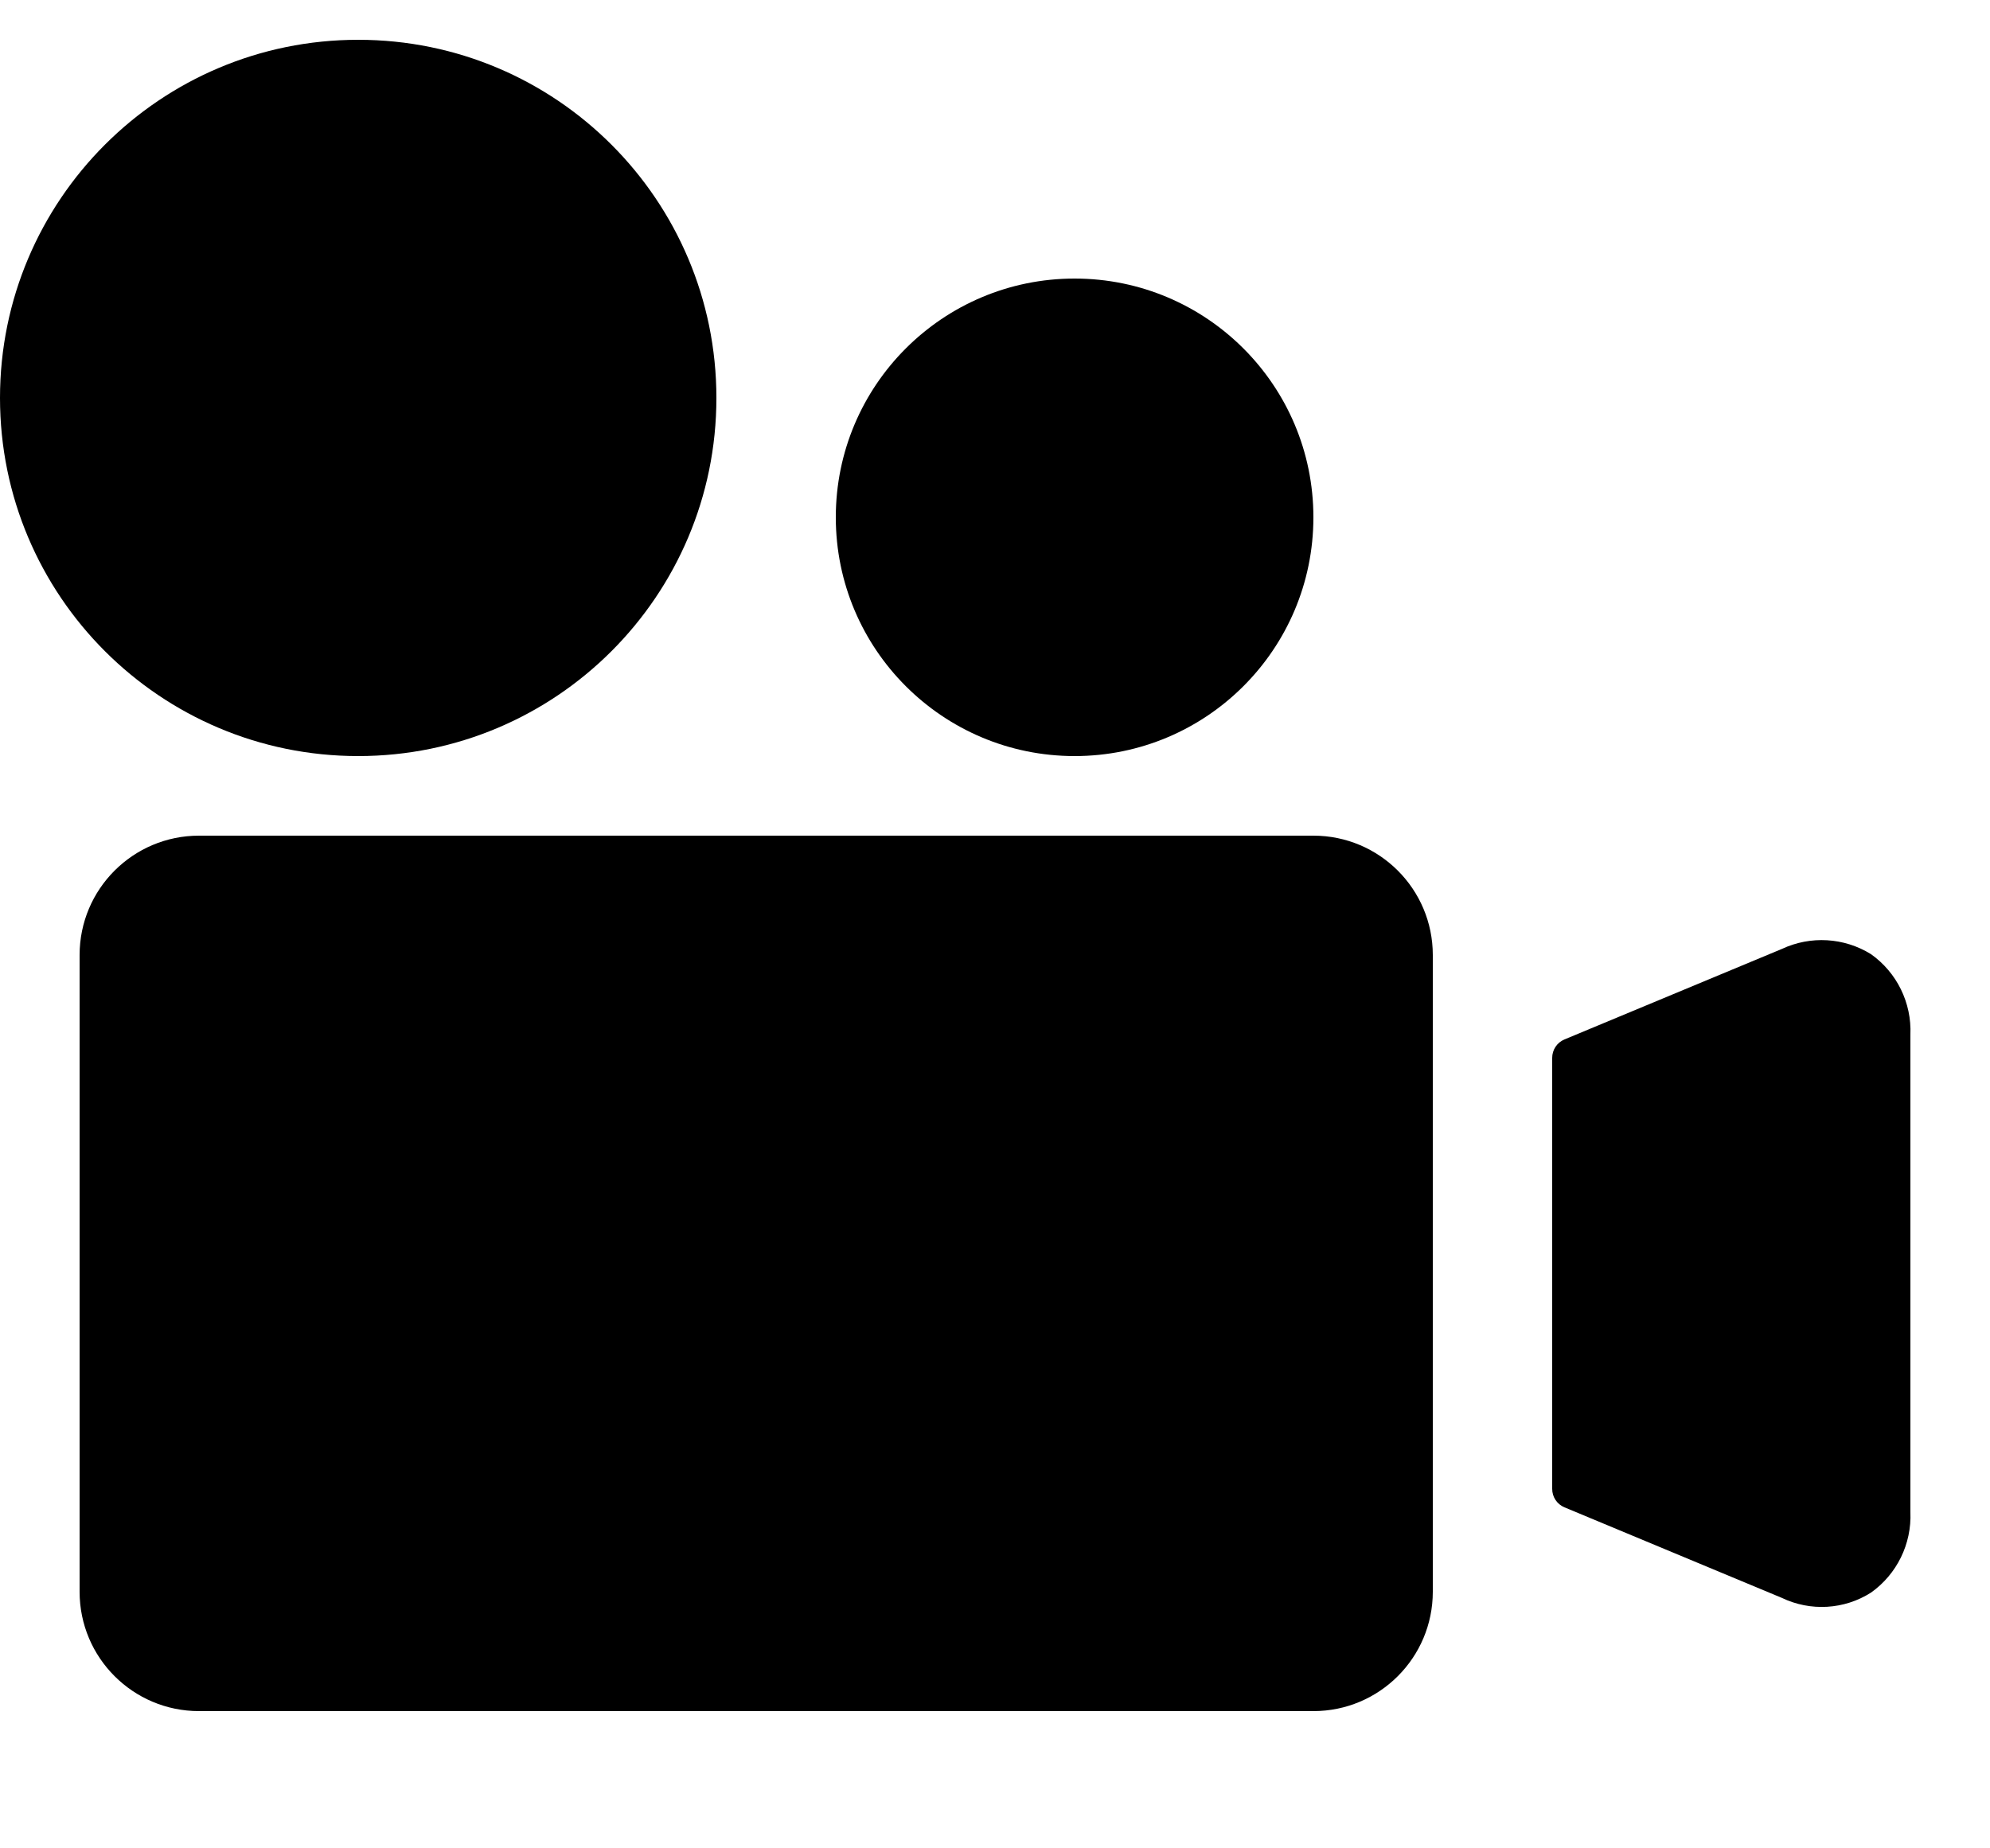
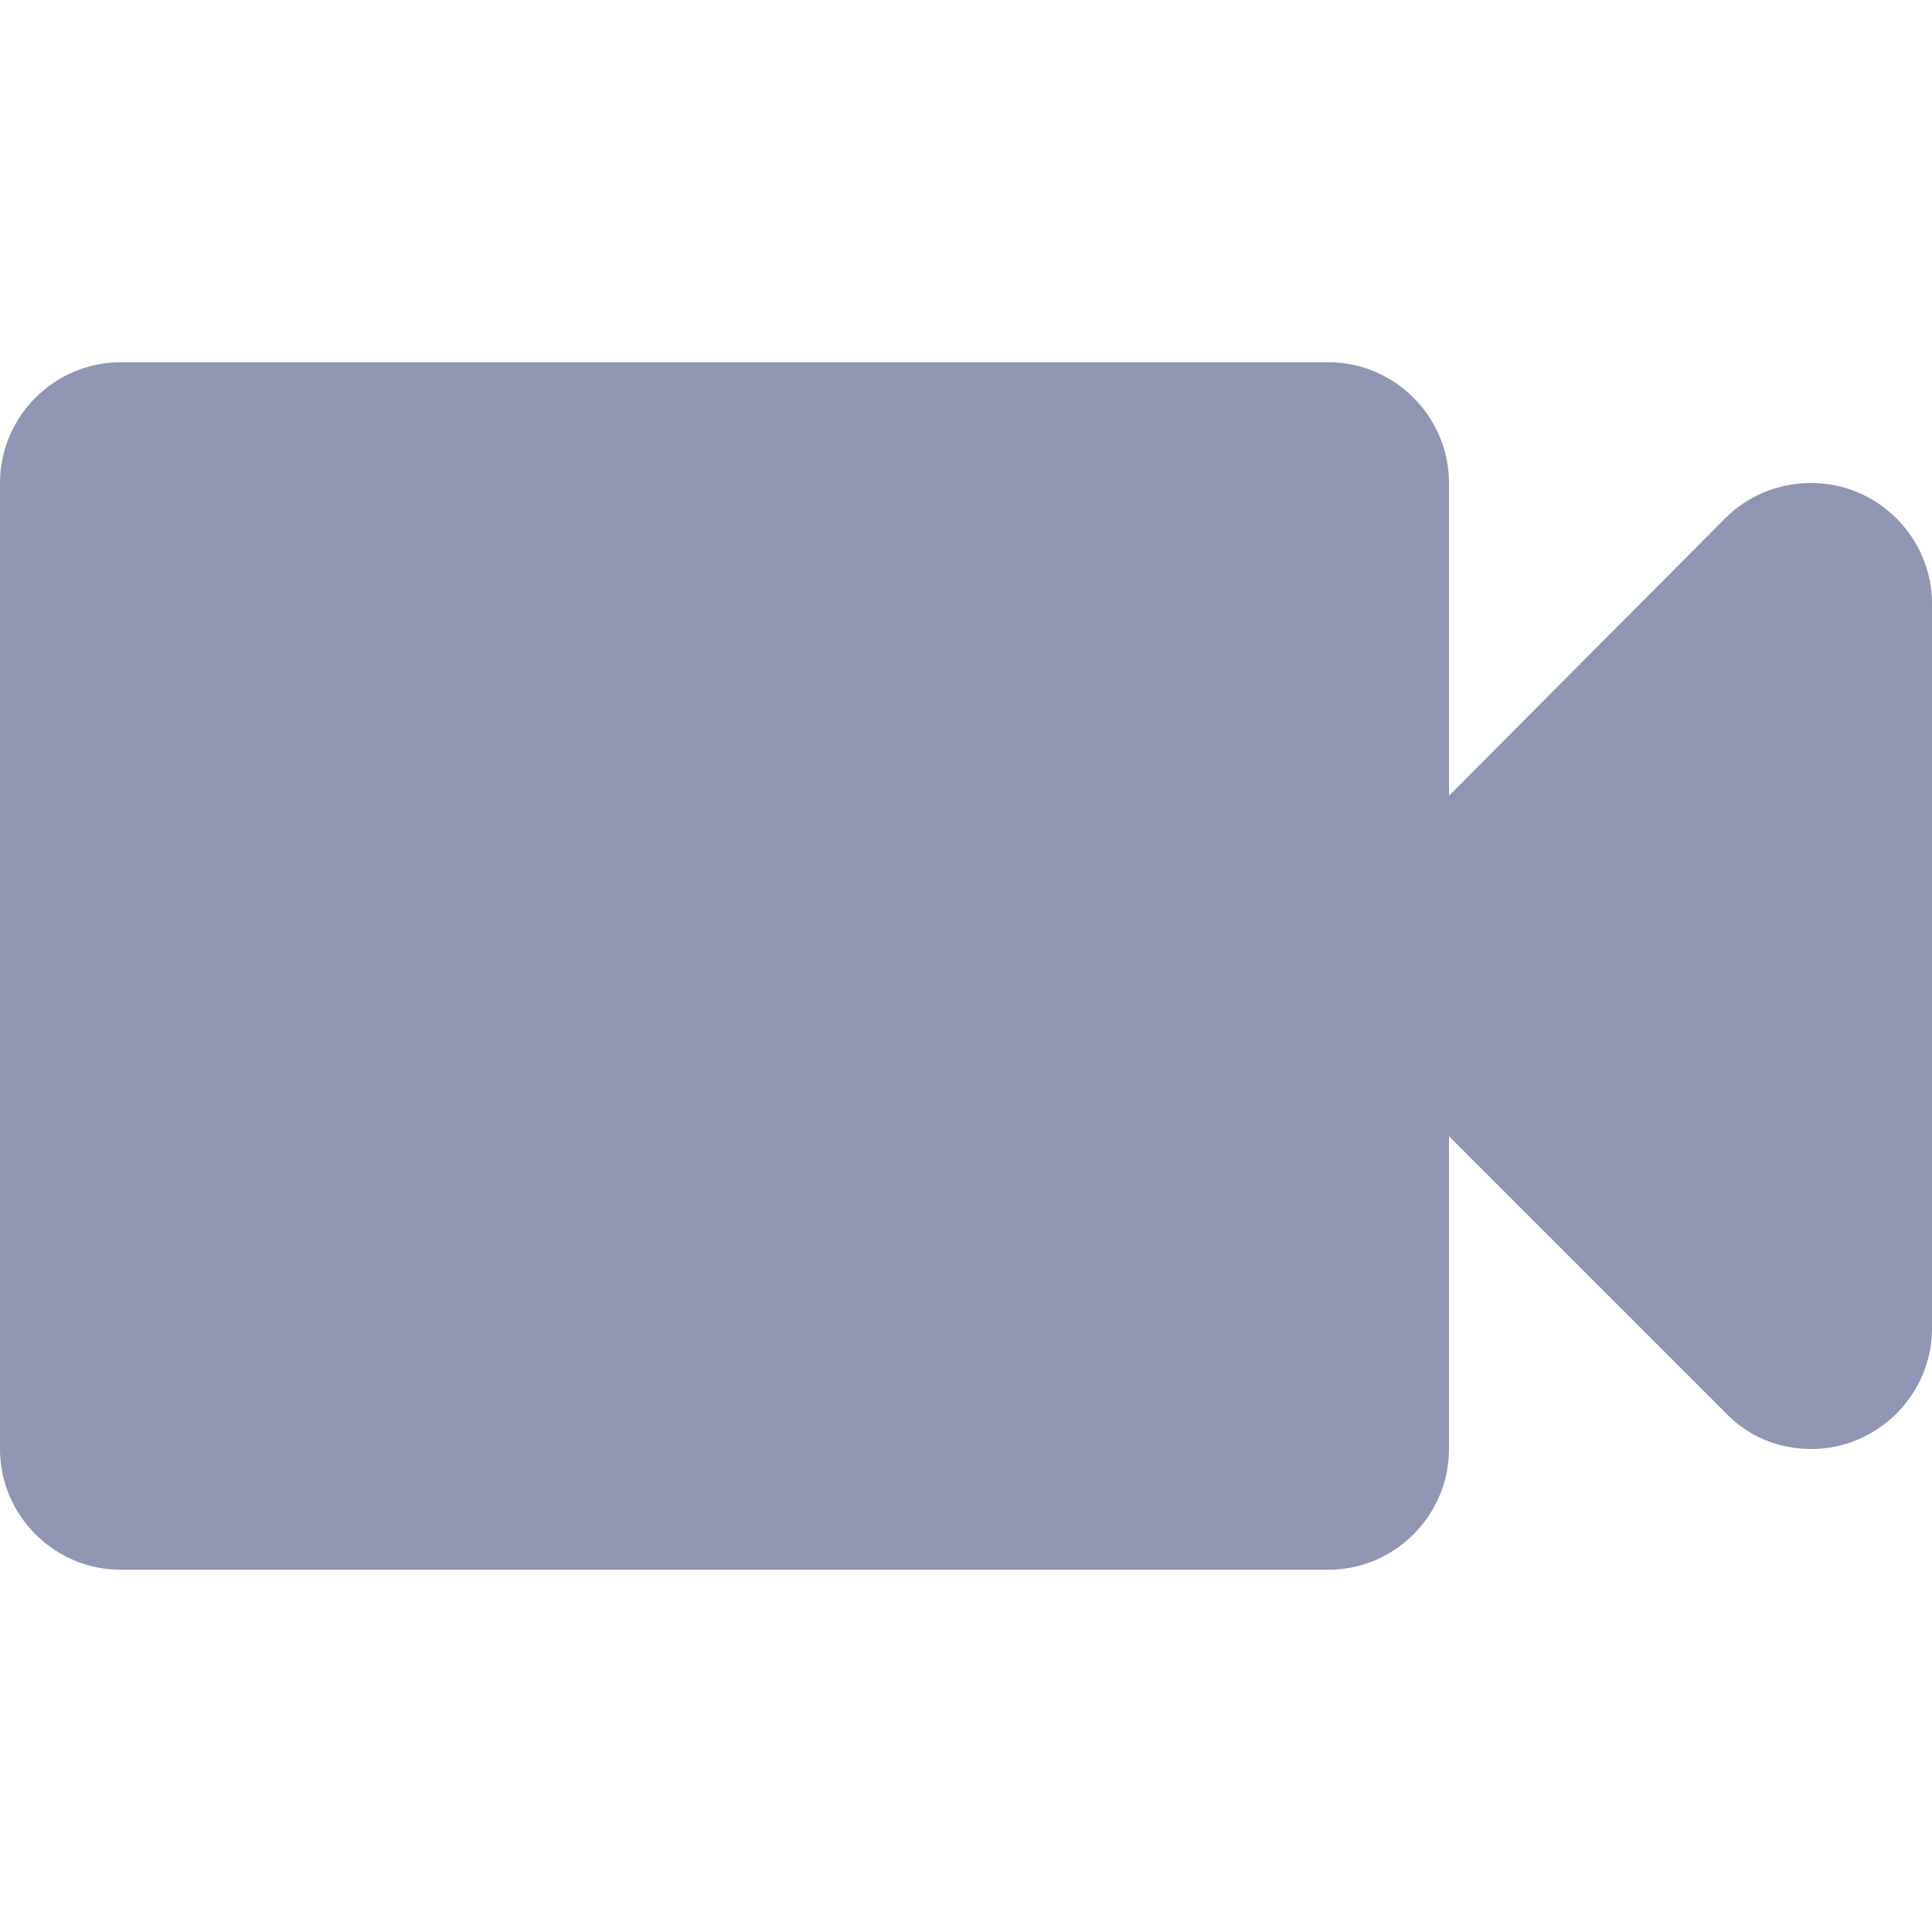
- <svg xmlns="http://www.w3.org/2000/svg" width="14" height="13" viewBox="0 0 14 13">
-   <g fill-rule="evenodd">
-     <path d="M13.163 6.714a.659.659 0 00-.627-.037l-1.53.637a.14.14 0 00-.086.13v3.032a.14.14 0 00.086.13l1.529.637c.202.097.44.083.628-.037a.66.66 0 00.277-.566V7.28a.66.66 0 00-.277-.566z" />
-     <rect x=".56" y="5.88" width="9.52" height="6.16" rx=".84" />
-     <circle cx="2.52" cy="2.8" r="2.52" />
-     <circle cx="7.56" cy="3.64" r="1.68" />
-   </g>
+ <svg xmlns="http://www.w3.org/2000/svg" width="16" height="16" viewBox="0 0 16 16" fill="none">
+   <path fill-rule="evenodd" clip-rule="evenodd" d="M15 4C14.72 4 14.47 4.11 14.29 4.29L12 6.59V4C12 3.45 11.55 3 11 3H1C0.45 3 0 3.45 0 4V12C0 12.55 0.45 13 1 13H11C11.55 13 12 12.55 12 12V9.41L14.29 11.7C14.47 11.89 14.72 12 15 12C15.55 12 16 11.55 16 11V5C16 4.45 15.55 4 15 4Z" fill="#8F95B2" />
</svg>
